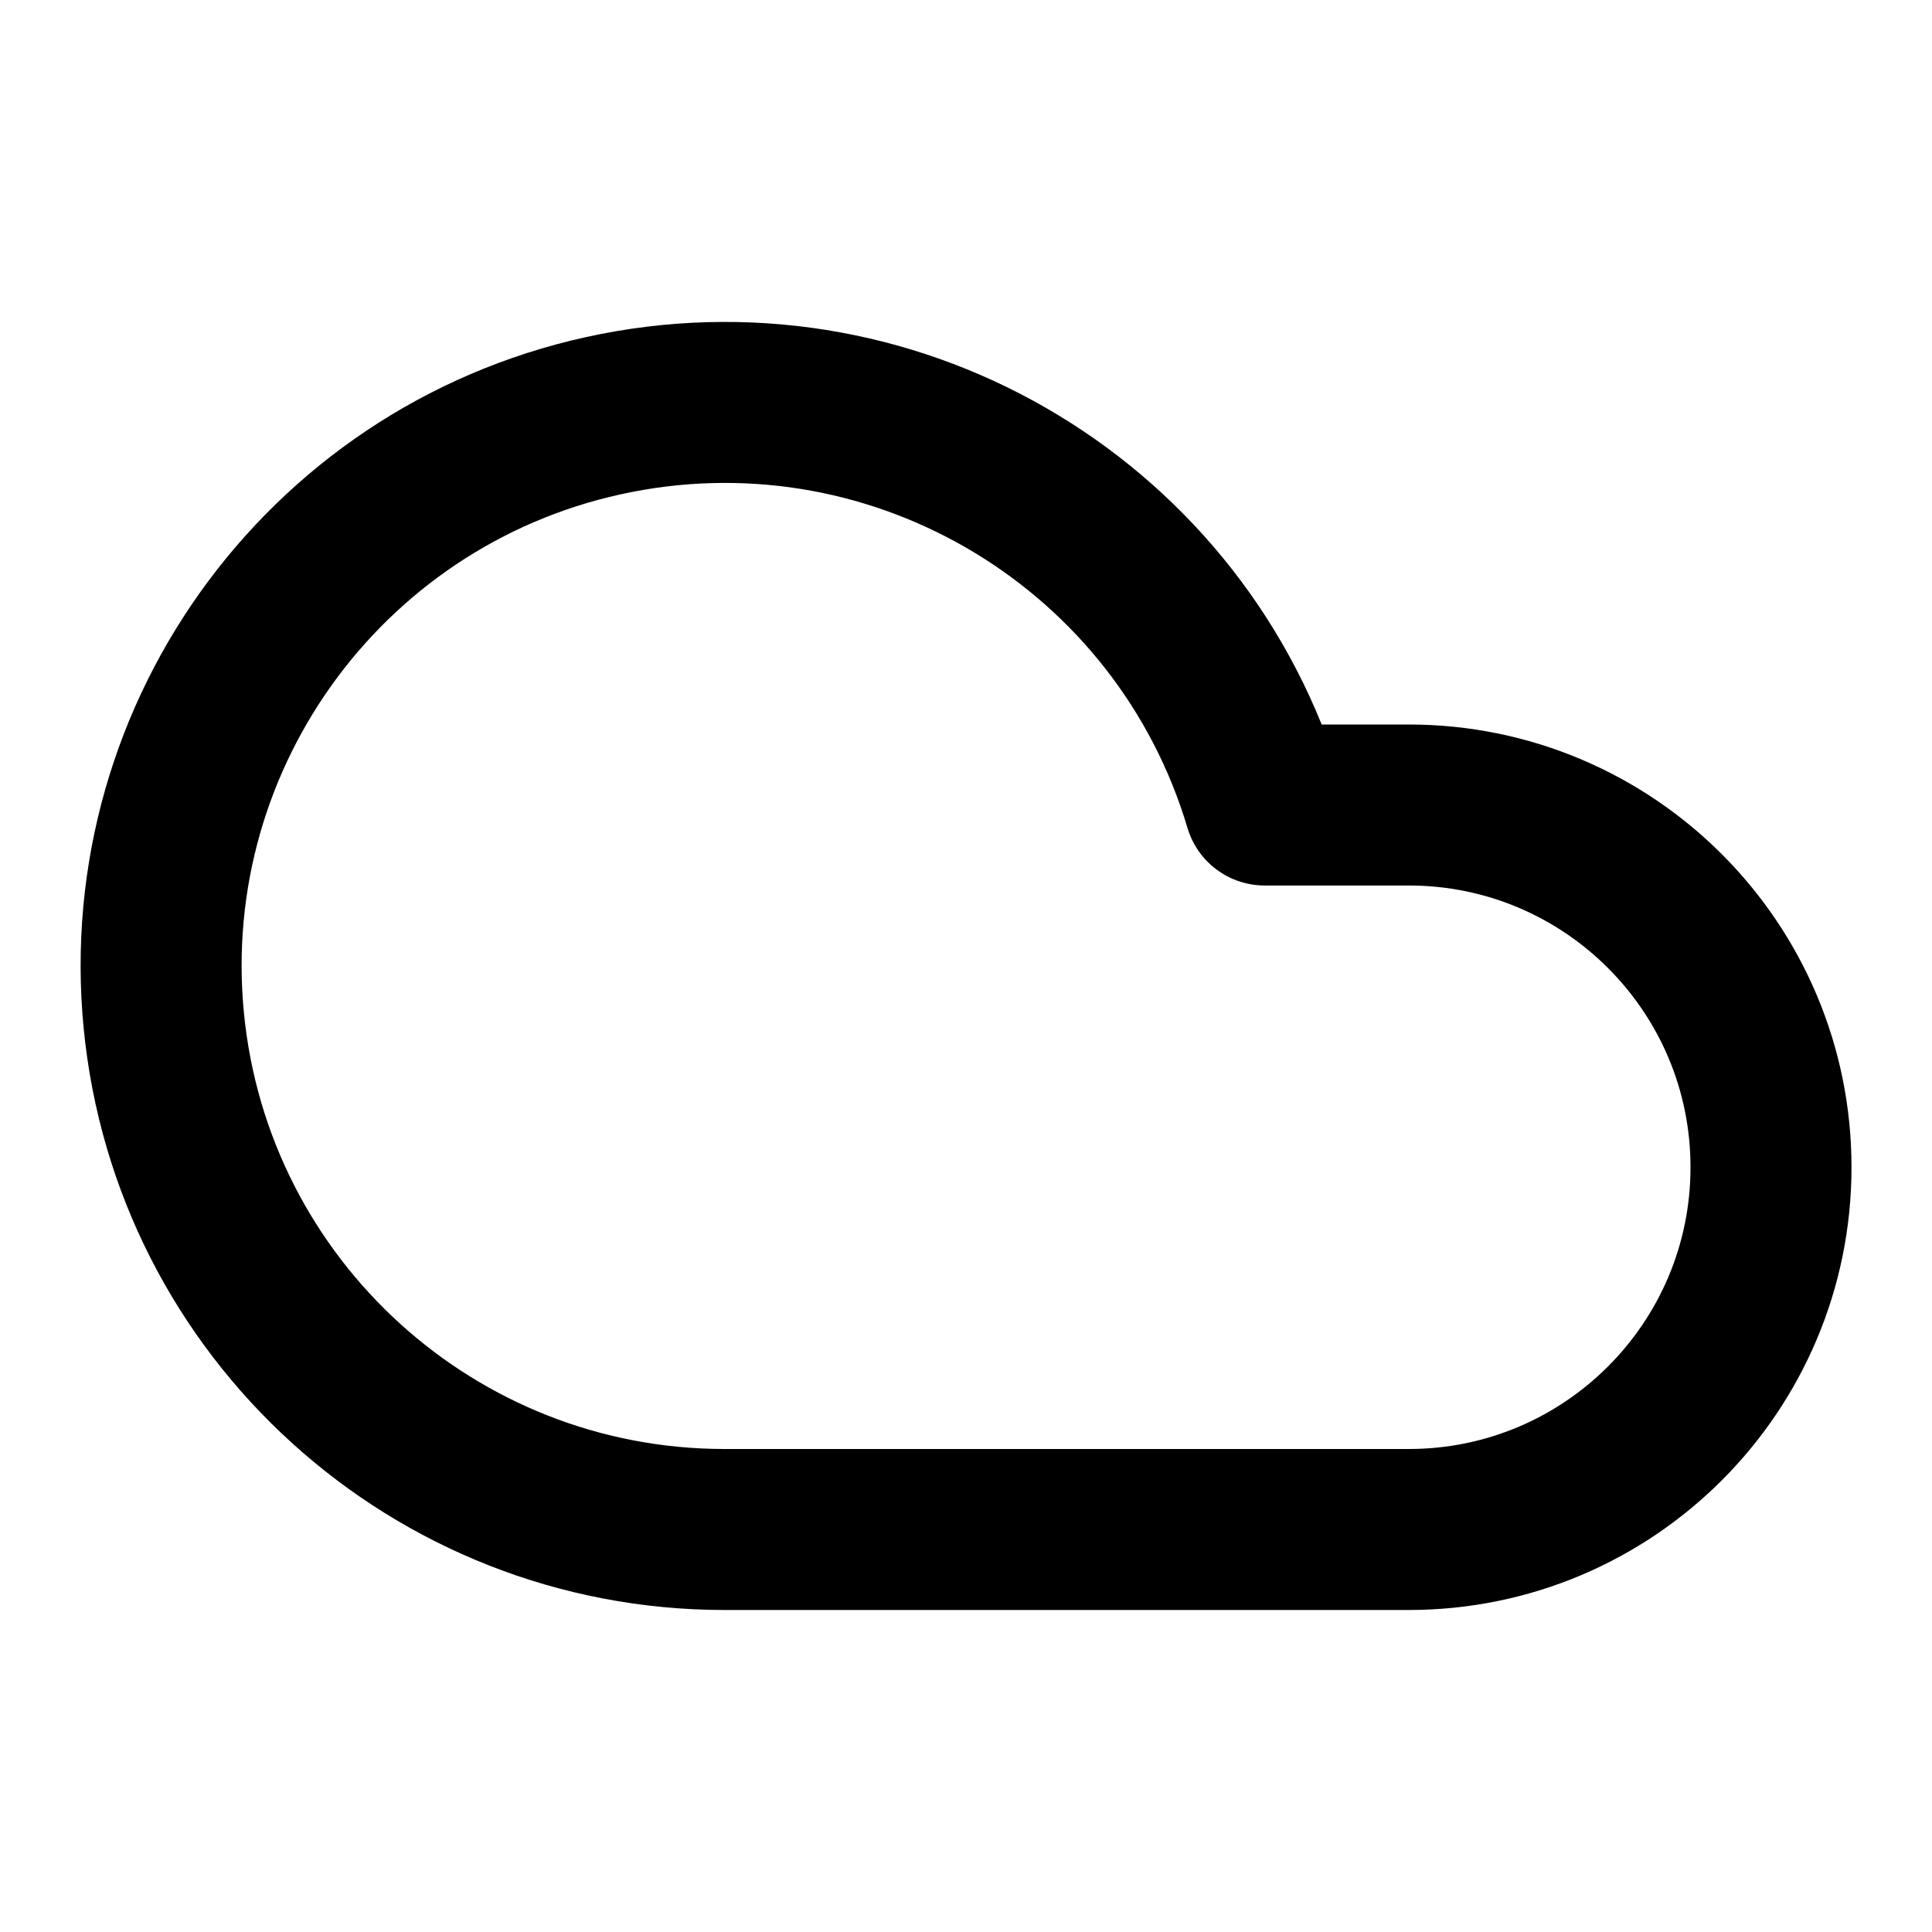
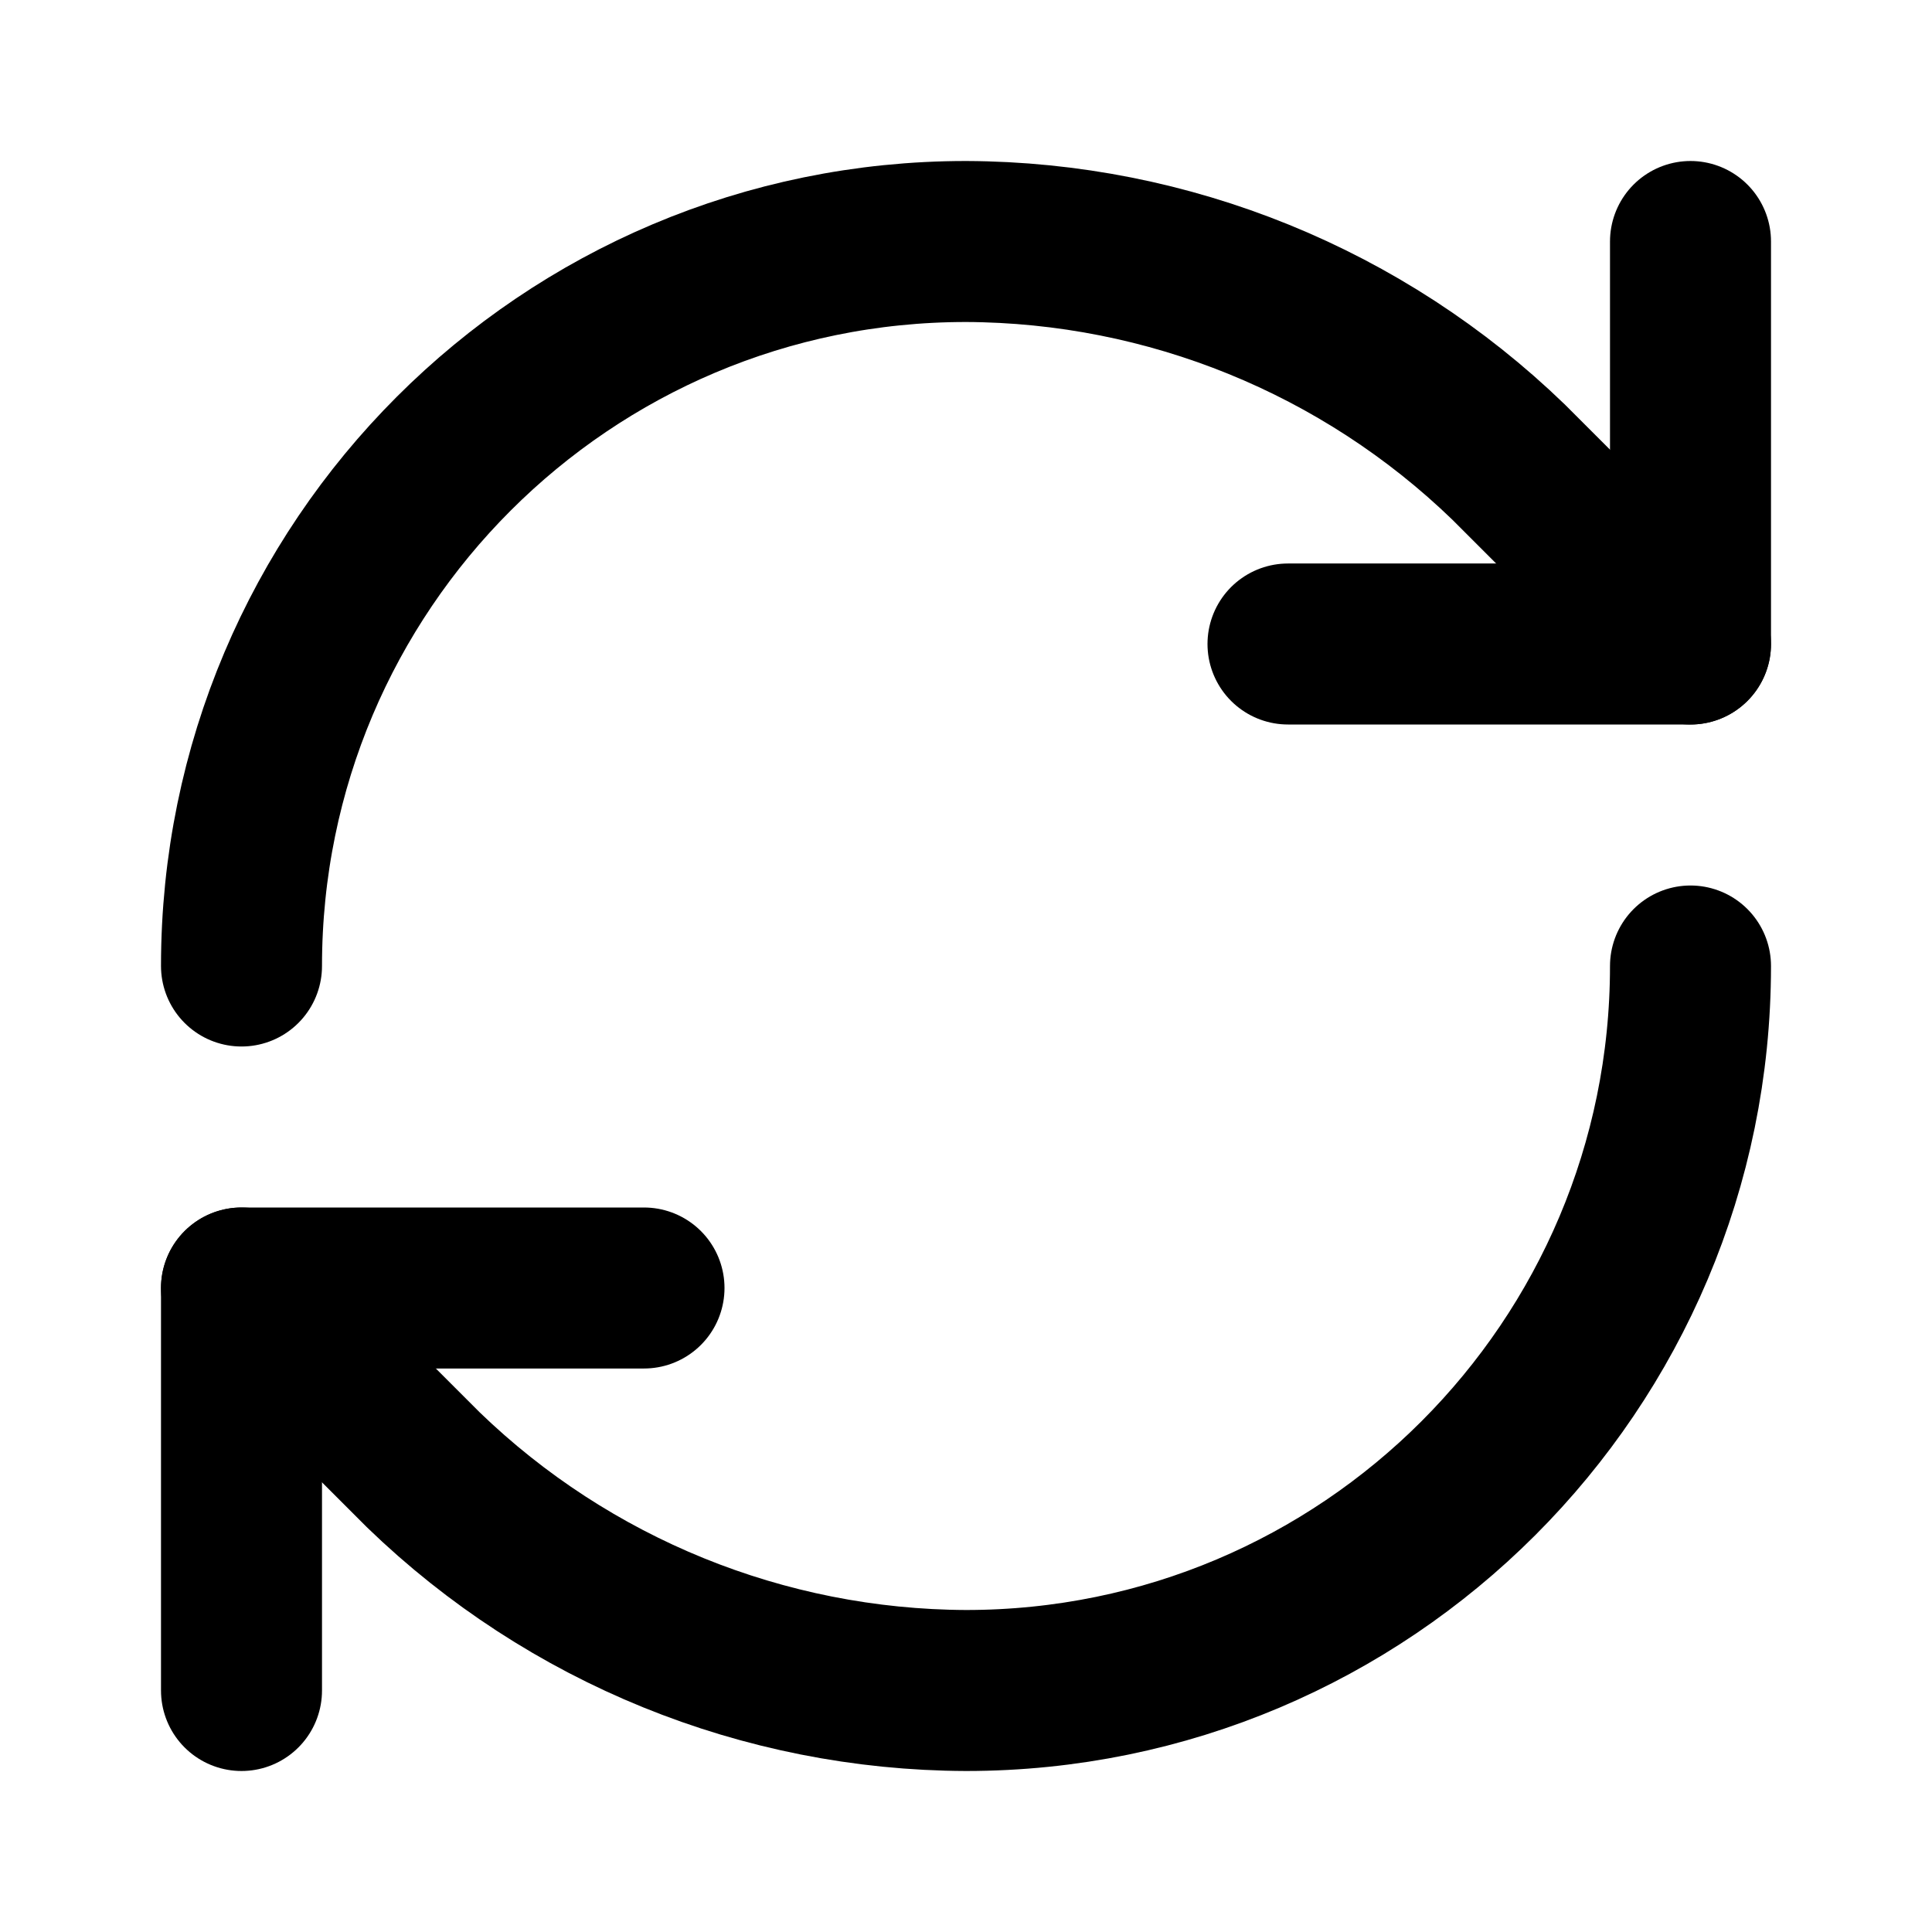
- <svg xmlns="http://www.w3.org/2000/svg" class="lucide lucide-cloud" width="24" height="24" viewBox="0 0 24 24" fill="none" stroke="currentColor" stroke-width="2" stroke-linecap="round" stroke-linejoin="round">
-   <path d="M17.5 19H9a7 7 0 1 1 6.71-9h1.79a4.5 4.5 0 1 1 0 9Z" />
+ <svg xmlns="http://www.w3.org/2000/svg" class="lucide lucide-refresh-cw" width="24" height="24" viewBox="0 0 24 24" fill="none" stroke="currentColor" stroke-width="2" stroke-linecap="round" stroke-linejoin="round">
+   <path d="M3 12a9 9 0 0 1 9-9 9.75 9.75 0 0 1 6.74 2.74L21 8" />
+   <path d="M21 3v5h-5" />
+   <path d="M21 12a9 9 0 0 1-9 9 9.75 9.75 0 0 1-6.74-2.74L3 16" />
+   <path d="M8 16H3v5" />
</svg>
